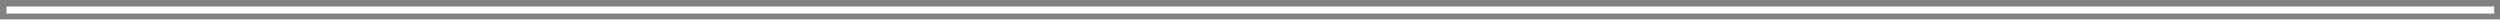
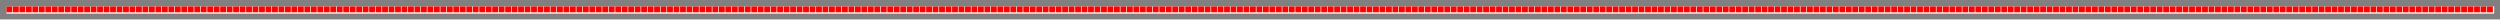
<svg xmlns="http://www.w3.org/2000/svg" version="1.1" viewBox="0 0 386 3 ">
  <style type="text/css">
     
      rect.pixel {
          fill:   #ff0000;
      }
    
  </style>
  <rect width="386" height="3" fill="rgb(128, 128, 128)" />
  <rect x="1" y="1" width="384.1" height="1.1" fill="rgb(255, 255, 255)" />
+   <rect class="pixel" x="1" y="1" width=".9" height=".9" />
+   <rect class="pixel" x="2" y="1" width=".9" height=".9" />
+   <rect class="pixel" x="3" y="1" width=".9" height=".9" />
+   <rect class="pixel" x="4" y="1" width=".9" height=".9" />
+   <rect class="pixel" x="5" y="1" width=".9" height=".9" />
+   <rect class="pixel" x="6" y="1" width=".9" height=".9" />
+   <rect class="pixel" x="7" y="1" width=".9" height=".9" />
+   <rect class="pixel" x="8" y="1" width=".9" height=".9" />
+   <rect class="pixel" x="9" y="1" width=".9" height=".9" />
+   <rect class="pixel" x="10" y="1" width=".9" height=".9" />
+   <rect class="pixel" x="11" y="1" width=".9" height=".9" />
+   <rect class="pixel" x="12" y="1" width=".9" height=".9" />
+   <rect class="pixel" x="13" y="1" width=".9" height=".9" />
+   <rect class="pixel" x="14" y="1" width=".9" height=".9" />
+   <rect class="pixel" x="15" y="1" width=".9" height=".9" />
+   <rect class="pixel" x="16" y="1" width=".9" height=".9" />
+   <rect class="pixel" x="17" y="1" width=".9" height=".9" />
+   <rect class="pixel" x="18" y="1" width=".9" height=".9" />
+   <rect class="pixel" x="19" y="1" width=".9" height=".9" />
+   <rect class="pixel" x="20" y="1" width=".9" height=".9" />
+   <rect class="pixel" x="21" y="1" width=".9" height=".9" />
+   <rect class="pixel" x="22" y="1" width=".9" height=".9" />
+   <rect class="pixel" x="23" y="1" width=".9" height=".9" />
+   <rect class="pixel" x="24" y="1" width=".9" height=".9" />
+   <rect class="pixel" x="25" y="1" width=".9" height=".9" />
+   <rect class="pixel" x="26" y="1" width=".9" height=".9" />
+   <rect class="pixel" x="27" y="1" width=".9" height=".9" />
+   <rect class="pixel" x="28" y="1" width=".9" height=".9" />
+   <rect class="pixel" x="29" y="1" width=".9" height=".9" />
+   <rect class="pixel" x="30" y="1" width=".9" height=".9" />
+   <rect class="pixel" x="31" y="1" width=".9" height=".9" />
+   <rect class="pixel" x="32" y="1" width=".9" height=".9" />
+   <rect class="pixel" x="33" y="1" width=".9" height=".9" />
+   <rect class="pixel" x="34" y="1" width=".9" height=".9" />
+   <rect class="pixel" x="35" y="1" width=".9" height=".9" />
+   <rect class="pixel" x="36" y="1" width=".9" height=".9" />
+   <rect class="pixel" x="37" y="1" width=".9" height=".9" />
+   <rect class="pixel" x="38" y="1" width=".9" height=".9" />
+   <rect class="pixel" x="39" y="1" width=".9" height=".9" />
+   <rect class="pixel" x="40" y="1" width=".9" height=".9" />
+   <rect class="pixel" x="41" y="1" width=".9" height=".9" />
+   <rect class="pixel" x="42" y="1" width=".9" height=".9" />
+   <rect class="pixel" x="43" y="1" width=".9" height=".9" />
+   <rect class="pixel" x="44" y="1" width=".9" height=".9" />
+   <rect class="pixel" x="45" y="1" width=".9" height=".9" />
+   <rect class="pixel" x="46" y="1" width=".9" height=".9" />
+   <rect class="pixel" x="47" y="1" width=".9" height=".9" />
+   <rect class="pixel" x="48" y="1" width=".9" height=".9" />
+   <rect class="pixel" x="49" y="1" width=".9" height=".9" />
+   <rect class="pixel" x="50" y="1" width=".9" height=".9" />
+   <rect class="pixel" x="51" y="1" width=".9" height=".9" />
+   <rect class="pixel" x="52" y="1" width=".9" height=".9" />
+   <rect class="pixel" x="53" y="1" width=".9" height=".9" />
+   <rect class="pixel" x="54" y="1" width=".9" height=".9" />
+   <rect class="pixel" x="55" y="1" width=".9" height=".9" />
+   <rect class="pixel" x="56" y="1" width=".9" height=".9" />
+   <rect class="pixel" x="57" y="1" width=".9" height=".9" />
+   <rect class="pixel" x="58" y="1" width=".9" height=".9" />
+   <rect class="pixel" x="59" y="1" width=".9" height=".9" />
+   <rect class="pixel" x="60" y="1" width=".9" height=".9" />
+   <rect class="pixel" x="61" y="1" width=".9" height=".9" />
+   <rect class="pixel" x="62" y="1" width=".9" height=".9" />
+   <rect class="pixel" x="63" y="1" width=".9" height=".9" />
+   <rect class="pixel" x="64" y="1" width=".9" height=".9" />
+   <rect class="pixel" x="65" y="1" width=".9" height=".9" />
+   <rect class="pixel" x="66" y="1" width=".9" height=".9" />
+   <rect class="pixel" x="67" y="1" width=".9" height=".9" />
+   <rect class="pixel" x="68" y="1" width=".9" height=".9" />
+   <rect class="pixel" x="69" y="1" width=".9" height=".9" />
+   <rect class="pixel" x="70" y="1" width=".9" height=".9" />
+   <rect class="pixel" x="71" y="1" width=".9" height=".9" />
+   <rect class="pixel" x="72" y="1" width=".9" height=".9" />
+   <rect class="pixel" x="73" y="1" width=".9" height=".9" />
+   <rect class="pixel" x="74" y="1" width=".9" height=".9" />
+   <rect class="pixel" x="75" y="1" width=".9" height=".9" />
+   <rect class="pixel" x="76" y="1" width=".9" height=".9" />
+   <rect class="pixel" x="77" y="1" width=".9" height=".9" />
+   <rect class="pixel" x="78" y="1" width=".9" height=".9" />
+   <rect class="pixel" x="79" y="1" width=".9" height=".9" />
+   <rect class="pixel" x="80" y="1" width=".9" height=".9" />
+   <rect class="pixel" x="81" y="1" width=".9" height=".9" />
+   <rect class="pixel" x="82" y="1" width=".9" height=".9" />
+   <rect class="pixel" x="83" y="1" width=".9" height=".9" />
+   <rect class="pixel" x="84" y="1" width=".9" height=".9" />
+   <rect class="pixel" x="85" y="1" width=".9" height=".9" />
+   <rect class="pixel" x="86" y="1" width=".9" height=".9" />
+   <rect class="pixel" x="87" y="1" width=".9" height=".9" />
+   <rect class="pixel" x="88" y="1" width=".9" height=".9" />
+   <rect class="pixel" x="89" y="1" width=".9" height=".9" />
+   <rect class="pixel" x="90" y="1" width=".9" height=".9" />
+   <rect class="pixel" x="91" y="1" width=".9" height=".9" />
+   <rect class="pixel" x="92" y="1" width=".9" height=".9" />
+   <rect class="pixel" x="93" y="1" width=".9" height=".9" />
+   <rect class="pixel" x="94" y="1" width=".9" height=".9" />
+   <rect class="pixel" x="95" y="1" width=".9" height=".9" />
+   <rect class="pixel" x="96" y="1" width=".9" height=".9" />
+   <rect class="pixel" x="97" y="1" width=".9" height=".9" />
+   <rect class="pixel" x="98" y="1" width=".9" height=".9" />
+   <rect class="pixel" x="99" y="1" width=".9" height=".9" />
+   <rect class="pixel" x="100" y="1" width=".9" height=".9" />
+   <rect class="pixel" x="101" y="1" width=".9" height=".9" />
+   <rect class="pixel" x="102" y="1" width=".9" height=".9" />
+   <rect class="pixel" x="103" y="1" width=".9" height=".9" />
+   <rect class="pixel" x="104" y="1" width=".9" height=".9" />
+   <rect class="pixel" x="105" y="1" width=".9" height=".9" />
+   <rect class="pixel" x="106" y="1" width=".9" height=".9" />
+   <rect class="pixel" x="107" y="1" width=".9" height=".9" />
+   <rect class="pixel" x="108" y="1" width=".9" height=".9" />
+   <rect class="pixel" x="109" y="1" width=".9" height=".9" />
+   <rect class="pixel" x="110" y="1" width=".9" height=".9" />
+   <rect class="pixel" x="111" y="1" width=".9" height=".9" />
+   <rect class="pixel" x="112" y="1" width=".9" height=".9" />
+   <rect class="pixel" x="113" y="1" width=".9" height=".9" />
+   <rect class="pixel" x="114" y="1" width=".9" height=".9" />
+   <rect class="pixel" x="115" y="1" width=".9" height=".9" />
+   <rect class="pixel" x="116" y="1" width=".9" height=".9" />
+   <rect class="pixel" x="117" y="1" width=".9" height=".9" />
+   <rect class="pixel" x="118" y="1" width=".9" height=".9" />
+   <rect class="pixel" x="119" y="1" width=".9" height=".9" />
+   <rect class="pixel" x="120" y="1" width=".9" height=".9" />
+   <rect class="pixel" x="121" y="1" width=".9" height=".9" />
+   <rect class="pixel" x="122" y="1" width=".9" height=".9" />
+   <rect class="pixel" x="123" y="1" width=".9" height=".9" />
+   <rect class="pixel" x="124" y="1" width=".9" height=".9" />
+   <rect class="pixel" x="125" y="1" width=".9" height=".9" />
+   <rect class="pixel" x="126" y="1" width=".9" height=".9" />
+   <rect class="pixel" x="127" y="1" width=".9" height=".9" />
+   <rect class="pixel" x="128" y="1" width=".9" height=".9" />
+   <rect class="pixel" x="129" y="1" width=".9" height=".9" />
+   <rect class="pixel" x="130" y="1" width=".9" height=".9" />
+   <rect class="pixel" x="131" y="1" width=".9" height=".9" />
+   <rect class="pixel" x="132" y="1" width=".9" height=".9" />
+   <rect class="pixel" x="133" y="1" width=".9" height=".9" />
+   <rect class="pixel" x="134" y="1" width=".9" height=".9" />
+   <rect class="pixel" x="135" y="1" width=".9" height=".9" />
+   <rect class="pixel" x="136" y="1" width=".9" height=".9" />
+   <rect class="pixel" x="137" y="1" width=".9" height=".9" />
+   <rect class="pixel" x="138" y="1" width=".9" height=".9" />
+   <rect class="pixel" x="139" y="1" width=".9" height=".9" />
+   <rect class="pixel" x="140" y="1" width=".9" height=".9" />
+   <rect class="pixel" x="141" y="1" width=".9" height=".9" />
+   <rect class="pixel" x="142" y="1" width=".9" height=".9" />
+   <rect class="pixel" x="143" y="1" width=".9" height=".9" />
+   <rect class="pixel" x="144" y="1" width=".9" height=".9" />
+   <rect class="pixel" x="145" y="1" width=".9" height=".9" />
+   <rect class="pixel" x="146" y="1" width=".9" height=".9" />
+   <rect class="pixel" x="147" y="1" width=".9" height=".9" />
+   <rect class="pixel" x="148" y="1" width=".9" height=".9" />
+   <rect class="pixel" x="149" y="1" width=".9" height=".9" />
+   <rect class="pixel" x="150" y="1" width=".9" height=".9" />
+   <rect class="pixel" x="151" y="1" width=".9" height=".9" />
+   <rect class="pixel" x="152" y="1" width=".9" height=".9" />
+   <rect class="pixel" x="153" y="1" width=".9" height=".9" />
+   <rect class="pixel" x="154" y="1" width=".9" height=".9" />
+   <rect class="pixel" x="155" y="1" width=".9" height=".9" />
+   <rect class="pixel" x="156" y="1" width=".9" height=".9" />
+   <rect class="pixel" x="157" y="1" width=".9" height=".9" />
+   <rect class="pixel" x="158" y="1" width=".9" height=".9" />
+   <rect class="pixel" x="159" y="1" width=".9" height=".9" />
+   <rect class="pixel" x="160" y="1" width=".9" height=".9" />
+   <rect class="pixel" x="161" y="1" width=".9" height=".9" />
+   <rect class="pixel" x="162" y="1" width=".9" height=".9" />
+   <rect class="pixel" x="163" y="1" width=".9" height=".9" />
+   <rect class="pixel" x="164" y="1" width=".9" height=".9" />
+   <rect class="pixel" x="165" y="1" width=".9" height=".9" />
+   <rect class="pixel" x="166" y="1" width=".9" height=".9" />
+   <rect class="pixel" x="167" y="1" width=".9" height=".9" />
+   <rect class="pixel" x="168" y="1" width=".9" height=".9" />
+   <rect class="pixel" x="169" y="1" width=".9" height=".9" />
+   <rect class="pixel" x="170" y="1" width=".9" height=".9" />
+   <rect class="pixel" x="171" y="1" width=".9" height=".9" />
+   <rect class="pixel" x="172" y="1" width=".9" height=".9" />
+   <rect class="pixel" x="173" y="1" width=".9" height=".9" />
+   <rect class="pixel" x="174" y="1" width=".9" height=".9" />
+   <rect class="pixel" x="175" y="1" width=".9" height=".9" />
+   <rect class="pixel" x="176" y="1" width=".9" height=".9" />
+   <rect class="pixel" x="177" y="1" width=".9" height=".9" />
+   <rect class="pixel" x="178" y="1" width=".9" height=".9" />
+   <rect class="pixel" x="179" y="1" width=".9" height=".9" />
+   <rect class="pixel" x="180" y="1" width=".9" height=".9" />
+   <rect class="pixel" x="181" y="1" width=".9" height=".9" />
+   <rect class="pixel" x="182" y="1" width=".9" height=".9" />
+   <rect class="pixel" x="183" y="1" width=".9" height=".9" />
+   <rect class="pixel" x="184" y="1" width=".9" height=".9" />
+   <rect class="pixel" x="185" y="1" width=".9" height=".9" />
+   <rect class="pixel" x="186" y="1" width=".9" height=".9" />
+   <rect class="pixel" x="187" y="1" width=".9" height=".9" />
+   <rect class="pixel" x="188" y="1" width=".9" height=".9" />
+   <rect class="pixel" x="189" y="1" width=".9" height=".9" />
+   <rect class="pixel" x="190" y="1" width=".9" height=".9" />
+   <rect class="pixel" x="191" y="1" width=".9" height=".9" />
+   <rect class="pixel" x="192" y="1" width=".9" height=".9" />
+   <rect class="pixel" x="193" y="1" width=".9" height=".9" />
+   <rect class="pixel" x="194" y="1" width=".9" height=".9" />
+   <rect class="pixel" x="195" y="1" width=".9" height=".9" />
+   <rect class="pixel" x="196" y="1" width=".9" height=".9" />
+   <rect class="pixel" x="197" y="1" width=".9" height=".9" />
+   <rect class="pixel" x="198" y="1" width=".9" height=".9" />
+   <rect class="pixel" x="199" y="1" width=".9" height=".9" />
+   <rect class="pixel" x="200" y="1" width=".9" height=".9" />
+   <rect class="pixel" x="201" y="1" width=".9" height=".9" />
+   <rect class="pixel" x="202" y="1" width=".9" height=".9" />
+   <rect class="pixel" x="203" y="1" width=".9" height=".9" />
+   <rect class="pixel" x="204" y="1" width=".9" height=".9" />
+   <rect class="pixel" x="205" y="1" width=".9" height=".9" />
+   <rect class="pixel" x="206" y="1" width=".9" height=".9" />
+   <rect class="pixel" x="207" y="1" width=".9" height=".9" />
+   <rect class="pixel" x="208" y="1" width=".9" height=".9" />
+   <rect class="pixel" x="209" y="1" width=".9" height=".9" />
+   <rect class="pixel" x="210" y="1" width=".9" height=".9" />
+   <rect class="pixel" x="211" y="1" width=".9" height=".9" />
+   <rect class="pixel" x="212" y="1" width=".9" height=".9" />
+   <rect class="pixel" x="213" y="1" width=".9" height=".9" />
+   <rect class="pixel" x="214" y="1" width=".9" height=".9" />
+   <rect class="pixel" x="215" y="1" width=".9" height=".9" />
+   <rect class="pixel" x="216" y="1" width=".9" height=".9" />
+   <rect class="pixel" x="217" y="1" width=".9" height=".9" />
+   <rect class="pixel" x="218" y="1" width=".9" height=".9" />
+   <rect class="pixel" x="219" y="1" width=".9" height=".9" />
+   <rect class="pixel" x="220" y="1" width=".9" height=".9" />
+   <rect class="pixel" x="221" y="1" width=".9" height=".9" />
+   <rect class="pixel" x="222" y="1" width=".9" height=".9" />
+   <rect class="pixel" x="223" y="1" width=".9" height=".9" />
+   <rect class="pixel" x="224" y="1" width=".9" height=".9" />
+   <rect class="pixel" x="225" y="1" width=".9" height=".9" />
+   <rect class="pixel" x="226" y="1" width=".9" height=".9" />
+   <rect class="pixel" x="227" y="1" width=".9" height=".9" />
+   <rect class="pixel" x="228" y="1" width=".9" height=".9" />
+   <rect class="pixel" x="229" y="1" width=".9" height=".9" />
+   <rect class="pixel" x="230" y="1" width=".9" height=".9" />
+   <rect class="pixel" x="231" y="1" width=".9" height=".9" />
+   <rect class="pixel" x="232" y="1" width=".9" height=".9" />
+   <rect class="pixel" x="233" y="1" width=".9" height=".9" />
+   <rect class="pixel" x="234" y="1" width=".9" height=".9" />
+   <rect class="pixel" x="235" y="1" width=".9" height=".9" />
+   <rect class="pixel" x="236" y="1" width=".9" height=".9" />
+   <rect class="pixel" x="237" y="1" width=".9" height=".9" />
+   <rect class="pixel" x="238" y="1" width=".9" height=".9" />
+   <rect class="pixel" x="239" y="1" width=".9" height=".9" />
+   <rect class="pixel" x="240" y="1" width=".9" height=".9" />
+   <rect class="pixel" x="241" y="1" width=".9" height=".9" />
+   <rect class="pixel" x="242" y="1" width=".9" height=".9" />
+   <rect class="pixel" x="243" y="1" width=".9" height=".9" />
+   <rect class="pixel" x="244" y="1" width=".9" height=".9" />
+   <rect class="pixel" x="245" y="1" width=".9" height=".9" />
+   <rect class="pixel" x="246" y="1" width=".9" height=".9" />
+   <rect class="pixel" x="247" y="1" width=".9" height=".9" />
+   <rect class="pixel" x="248" y="1" width=".9" height=".9" />
+   <rect class="pixel" x="249" y="1" width=".9" height=".9" />
+   <rect class="pixel" x="250" y="1" width=".9" height=".9" />
+   <rect class="pixel" x="251" y="1" width=".9" height=".9" />
+   <rect class="pixel" x="252" y="1" width=".9" height=".9" />
+   <rect class="pixel" x="253" y="1" width=".9" height=".9" />
+   <rect class="pixel" x="254" y="1" width=".9" height=".9" />
+   <rect class="pixel" x="255" y="1" width=".9" height=".9" />
+   <rect class="pixel" x="256" y="1" width=".9" height=".9" />
+   <rect class="pixel" x="257" y="1" width=".9" height=".9" />
+   <rect class="pixel" x="258" y="1" width=".9" height=".9" />
+   <rect class="pixel" x="259" y="1" width=".9" height=".9" />
+   <rect class="pixel" x="260" y="1" width=".9" height=".9" />
+   <rect class="pixel" x="261" y="1" width=".9" height=".9" />
+   <rect class="pixel" x="262" y="1" width=".9" height=".9" />
+   <rect class="pixel" x="263" y="1" width=".9" height=".9" />
+   <rect class="pixel" x="264" y="1" width=".9" height=".9" />
+   <rect class="pixel" x="265" y="1" width=".9" height=".9" />
+   <rect class="pixel" x="266" y="1" width=".9" height=".9" />
+   <rect class="pixel" x="267" y="1" width=".9" height=".9" />
+   <rect class="pixel" x="268" y="1" width=".9" height=".9" />
+   <rect class="pixel" x="269" y="1" width=".9" height=".9" />
+   <rect class="pixel" x="270" y="1" width=".9" height=".9" />
+   <rect class="pixel" x="271" y="1" width=".9" height=".9" />
+   <rect class="pixel" x="272" y="1" width=".9" height=".9" />
+   <rect class="pixel" x="273" y="1" width=".9" height=".9" />
+   <rect class="pixel" x="274" y="1" width=".9" height=".9" />
+   <rect class="pixel" x="275" y="1" width=".9" height=".9" />
+   <rect class="pixel" x="276" y="1" width=".9" height=".9" />
+   <rect class="pixel" x="277" y="1" width=".9" height=".9" />
+   <rect class="pixel" x="278" y="1" width=".9" height=".9" />
+   <rect class="pixel" x="279" y="1" width=".9" height=".9" />
+   <rect class="pixel" x="280" y="1" width=".9" height=".9" />
+   <rect class="pixel" x="281" y="1" width=".9" height=".9" />
+   <rect class="pixel" x="282" y="1" width=".9" height=".9" />
+   <rect class="pixel" x="283" y="1" width=".9" height=".9" />
+   <rect class="pixel" x="284" y="1" width=".9" height=".9" />
+   <rect class="pixel" x="285" y="1" width=".9" height=".9" />
+   <rect class="pixel" x="286" y="1" width=".9" height=".9" />
+   <rect class="pixel" x="287" y="1" width=".9" height=".9" />
+   <rect class="pixel" x="288" y="1" width=".9" height=".9" />
+   <rect class="pixel" x="289" y="1" width=".9" height=".9" />
+   <rect class="pixel" x="290" y="1" width=".9" height=".9" />
+   <rect class="pixel" x="291" y="1" width=".9" height=".9" />
+   <rect class="pixel" x="292" y="1" width=".9" height=".9" />
+   <rect class="pixel" x="293" y="1" width=".9" height=".9" />
+   <rect class="pixel" x="294" y="1" width=".9" height=".9" />
+   <rect class="pixel" x="295" y="1" width=".9" height=".9" />
+   <rect class="pixel" x="296" y="1" width=".9" height=".9" />
+   <rect class="pixel" x="297" y="1" width=".9" height=".9" />
+   <rect class="pixel" x="298" y="1" width=".9" height=".9" />
+   <rect class="pixel" x="299" y="1" width=".9" height=".9" />
+   <rect class="pixel" x="300" y="1" width=".9" height=".9" />
+   <rect class="pixel" x="301" y="1" width=".9" height=".9" />
+   <rect class="pixel" x="302" y="1" width=".9" height=".9" />
+   <rect class="pixel" x="303" y="1" width=".9" height=".9" />
+   <rect class="pixel" x="304" y="1" width=".9" height=".9" />
+   <rect class="pixel" x="305" y="1" width=".9" height=".9" />
+   <rect class="pixel" x="306" y="1" width=".9" height=".9" />
+   <rect class="pixel" x="307" y="1" width=".9" height=".9" />
+   <rect class="pixel" x="308" y="1" width=".9" height=".9" />
+   <rect class="pixel" x="309" y="1" width=".9" height=".9" />
+   <rect class="pixel" x="310" y="1" width=".9" height=".9" />
+   <rect class="pixel" x="311" y="1" width=".9" height=".9" />
+   <rect class="pixel" x="312" y="1" width=".9" height=".9" />
+   <rect class="pixel" x="313" y="1" width=".9" height=".9" />
+   <rect class="pixel" x="314" y="1" width=".9" height=".9" />
+   <rect class="pixel" x="315" y="1" width=".9" height=".9" />
+   <rect class="pixel" x="316" y="1" width=".9" height=".9" />
+   <rect class="pixel" x="317" y="1" width=".9" height=".9" />
+   <rect class="pixel" x="318" y="1" width=".9" height=".9" />
+   <rect class="pixel" x="319" y="1" width=".9" height=".9" />
+   <rect class="pixel" x="320" y="1" width=".9" height=".9" />
+   <rect class="pixel" x="321" y="1" width=".9" height=".9" />
+   <rect class="pixel" x="322" y="1" width=".9" height=".9" />
+   <rect class="pixel" x="323" y="1" width=".9" height=".9" />
+   <rect class="pixel" x="324" y="1" width=".9" height=".9" />
+   <rect class="pixel" x="325" y="1" width=".9" height=".9" />
+   <rect class="pixel" x="326" y="1" width=".9" height=".9" />
+   <rect class="pixel" x="327" y="1" width=".9" height=".9" />
+   <rect class="pixel" x="328" y="1" width=".9" height=".9" />
+   <rect class="pixel" x="329" y="1" width=".9" height=".9" />
+   <rect class="pixel" x="330" y="1" width=".9" height=".9" />
+   <rect class="pixel" x="331" y="1" width=".9" height=".9" />
+   <rect class="pixel" x="332" y="1" width=".9" height=".9" />
+   <rect class="pixel" x="333" y="1" width=".9" height=".9" />
+   <rect class="pixel" x="334" y="1" width=".9" height=".9" />
+   <rect class="pixel" x="335" y="1" width=".9" height=".9" />
+   <rect class="pixel" x="336" y="1" width=".9" height=".9" />
+   <rect class="pixel" x="337" y="1" width=".9" height=".9" />
+   <rect class="pixel" x="338" y="1" width=".9" height=".9" />
+   <rect class="pixel" x="339" y="1" width=".9" height=".9" />
+   <rect class="pixel" x="340" y="1" width=".9" height=".9" />
+   <rect class="pixel" x="341" y="1" width=".9" height=".9" />
+   <rect class="pixel" x="342" y="1" width=".9" height=".9" />
+   <rect class="pixel" x="343" y="1" width=".9" height=".9" />
+   <rect class="pixel" x="344" y="1" width=".9" height=".9" />
+   <rect class="pixel" x="345" y="1" width=".9" height=".9" />
+   <rect class="pixel" x="346" y="1" width=".9" height=".9" />
+   <rect class="pixel" x="347" y="1" width=".9" height=".9" />
+   <rect class="pixel" x="348" y="1" width=".9" height=".9" />
+   <rect class="pixel" x="349" y="1" width=".9" height=".9" />
+   <rect class="pixel" x="350" y="1" width=".9" height=".9" />
+   <rect class="pixel" x="351" y="1" width=".9" height=".9" />
+   <rect class="pixel" x="352" y="1" width=".9" height=".9" />
+   <rect class="pixel" x="353" y="1" width=".9" height=".9" />
+   <rect class="pixel" x="354" y="1" width=".9" height=".9" />
+   <rect class="pixel" x="355" y="1" width=".9" height=".9" />
+   <rect class="pixel" x="356" y="1" width=".9" height=".9" />
+   <rect class="pixel" x="357" y="1" width=".9" height=".9" />
+   <rect class="pixel" x="358" y="1" width=".9" height=".9" />
+   <rect class="pixel" x="359" y="1" width=".9" height=".9" />
+   <rect class="pixel" x="360" y="1" width=".9" height=".9" />
+   <rect class="pixel" x="361" y="1" width=".9" height=".9" />
+   <rect class="pixel" x="362" y="1" width=".9" height=".9" />
+   <rect class="pixel" x="363" y="1" width=".9" height=".9" />
+   <rect class="pixel" x="364" y="1" width=".9" height=".9" />
+   <rect class="pixel" x="365" y="1" width=".9" height=".9" />
+   <rect class="pixel" x="366" y="1" width=".9" height=".9" />
+   <rect class="pixel" x="367" y="1" width=".9" height=".9" />
+   <rect class="pixel" x="368" y="1" width=".9" height=".9" />
+   <rect class="pixel" x="369" y="1" width=".9" height=".9" />
+   <rect class="pixel" x="370" y="1" width=".9" height=".9" />
+   <rect class="pixel" x="371" y="1" width=".9" height=".9" />
+   <rect class="pixel" x="372" y="1" width=".9" height=".9" />
+   <rect class="pixel" x="373" y="1" width=".9" height=".9" />
+   <rect class="pixel" x="374" y="1" width=".9" height=".9" />
+   <rect class="pixel" x="375" y="1" width=".9" height=".9" />
+   <rect class="pixel" x="376" y="1" width=".9" height=".9" />
+   <rect class="pixel" x="377" y="1" width=".9" height=".9" />
+   <rect class="pixel" x="378" y="1" width=".9" height=".9" />
+   <rect class="pixel" x="379" y="1" width=".9" height=".9" />
+   <rect class="pixel" x="380" y="1" width=".9" height=".9" />
+   <rect class="pixel" x="381" y="1" width=".9" height=".9" />
+   <rect class="pixel" x="382" y="1" width=".9" height=".9" />
+   <rect class="pixel" x="383" y="1" width=".9" height=".9" />
+   <rect class="pixel" x="384" y="1" width=".9" height=".9" />
</svg>
